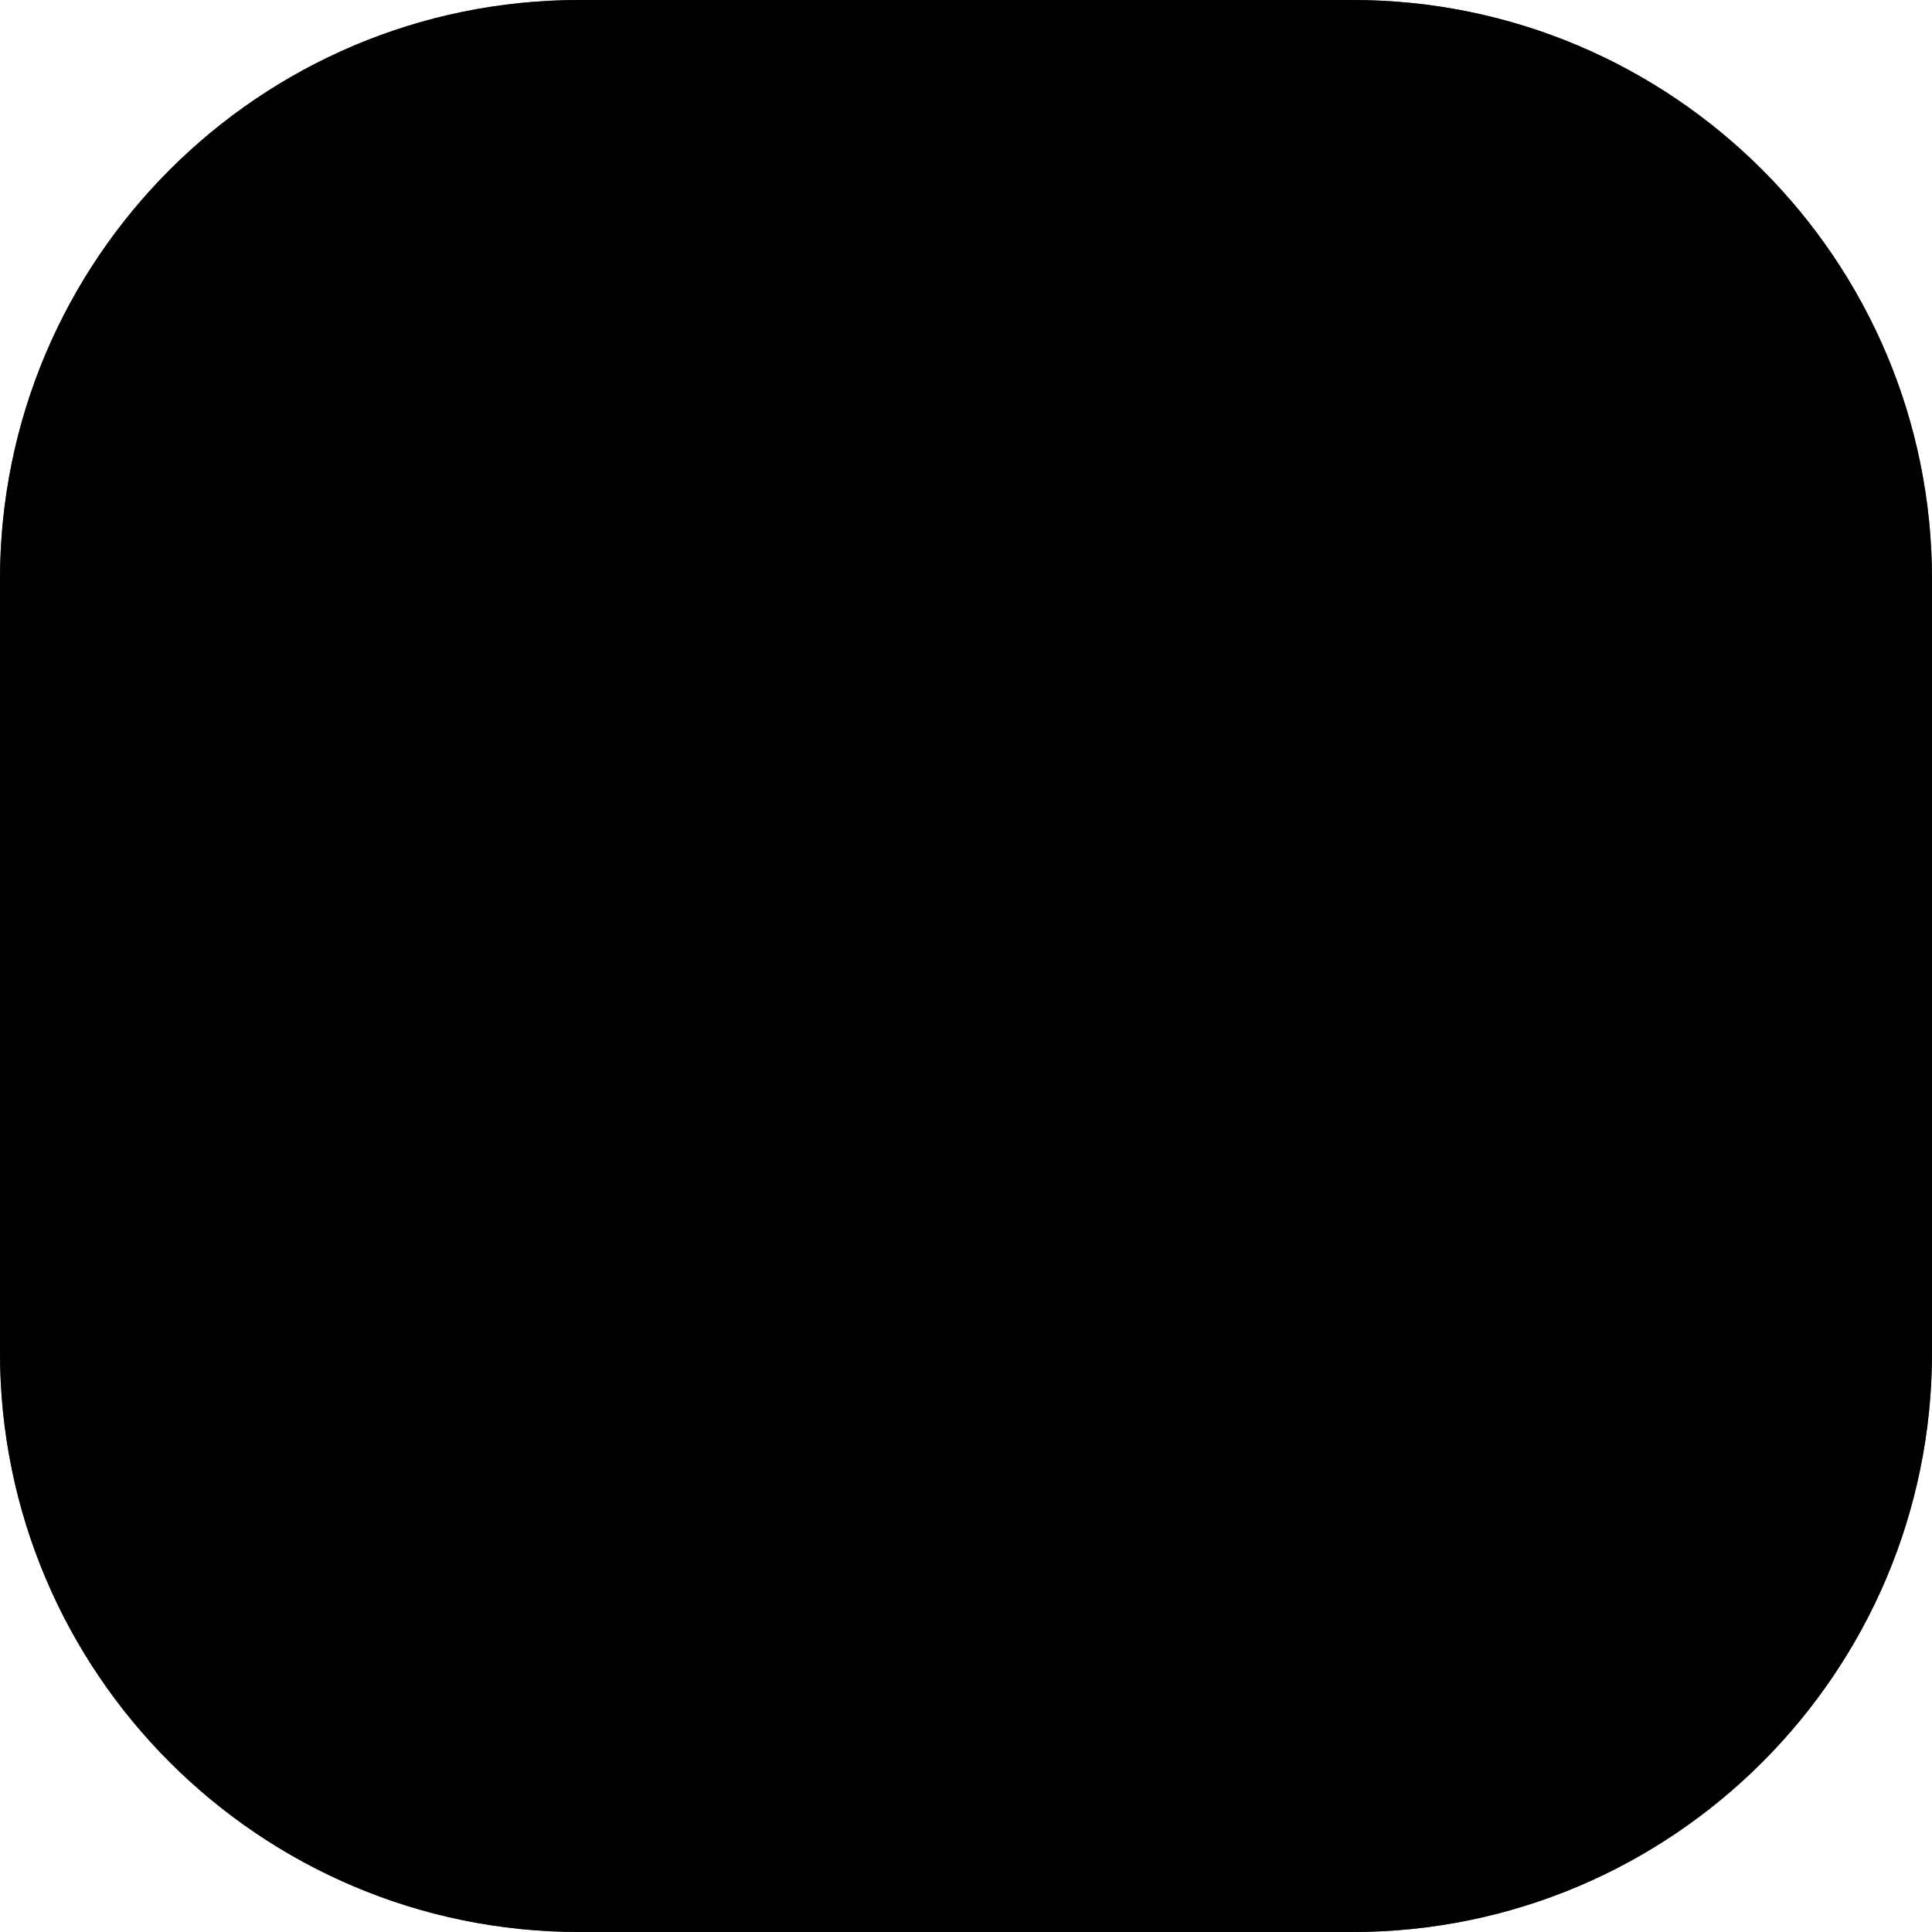
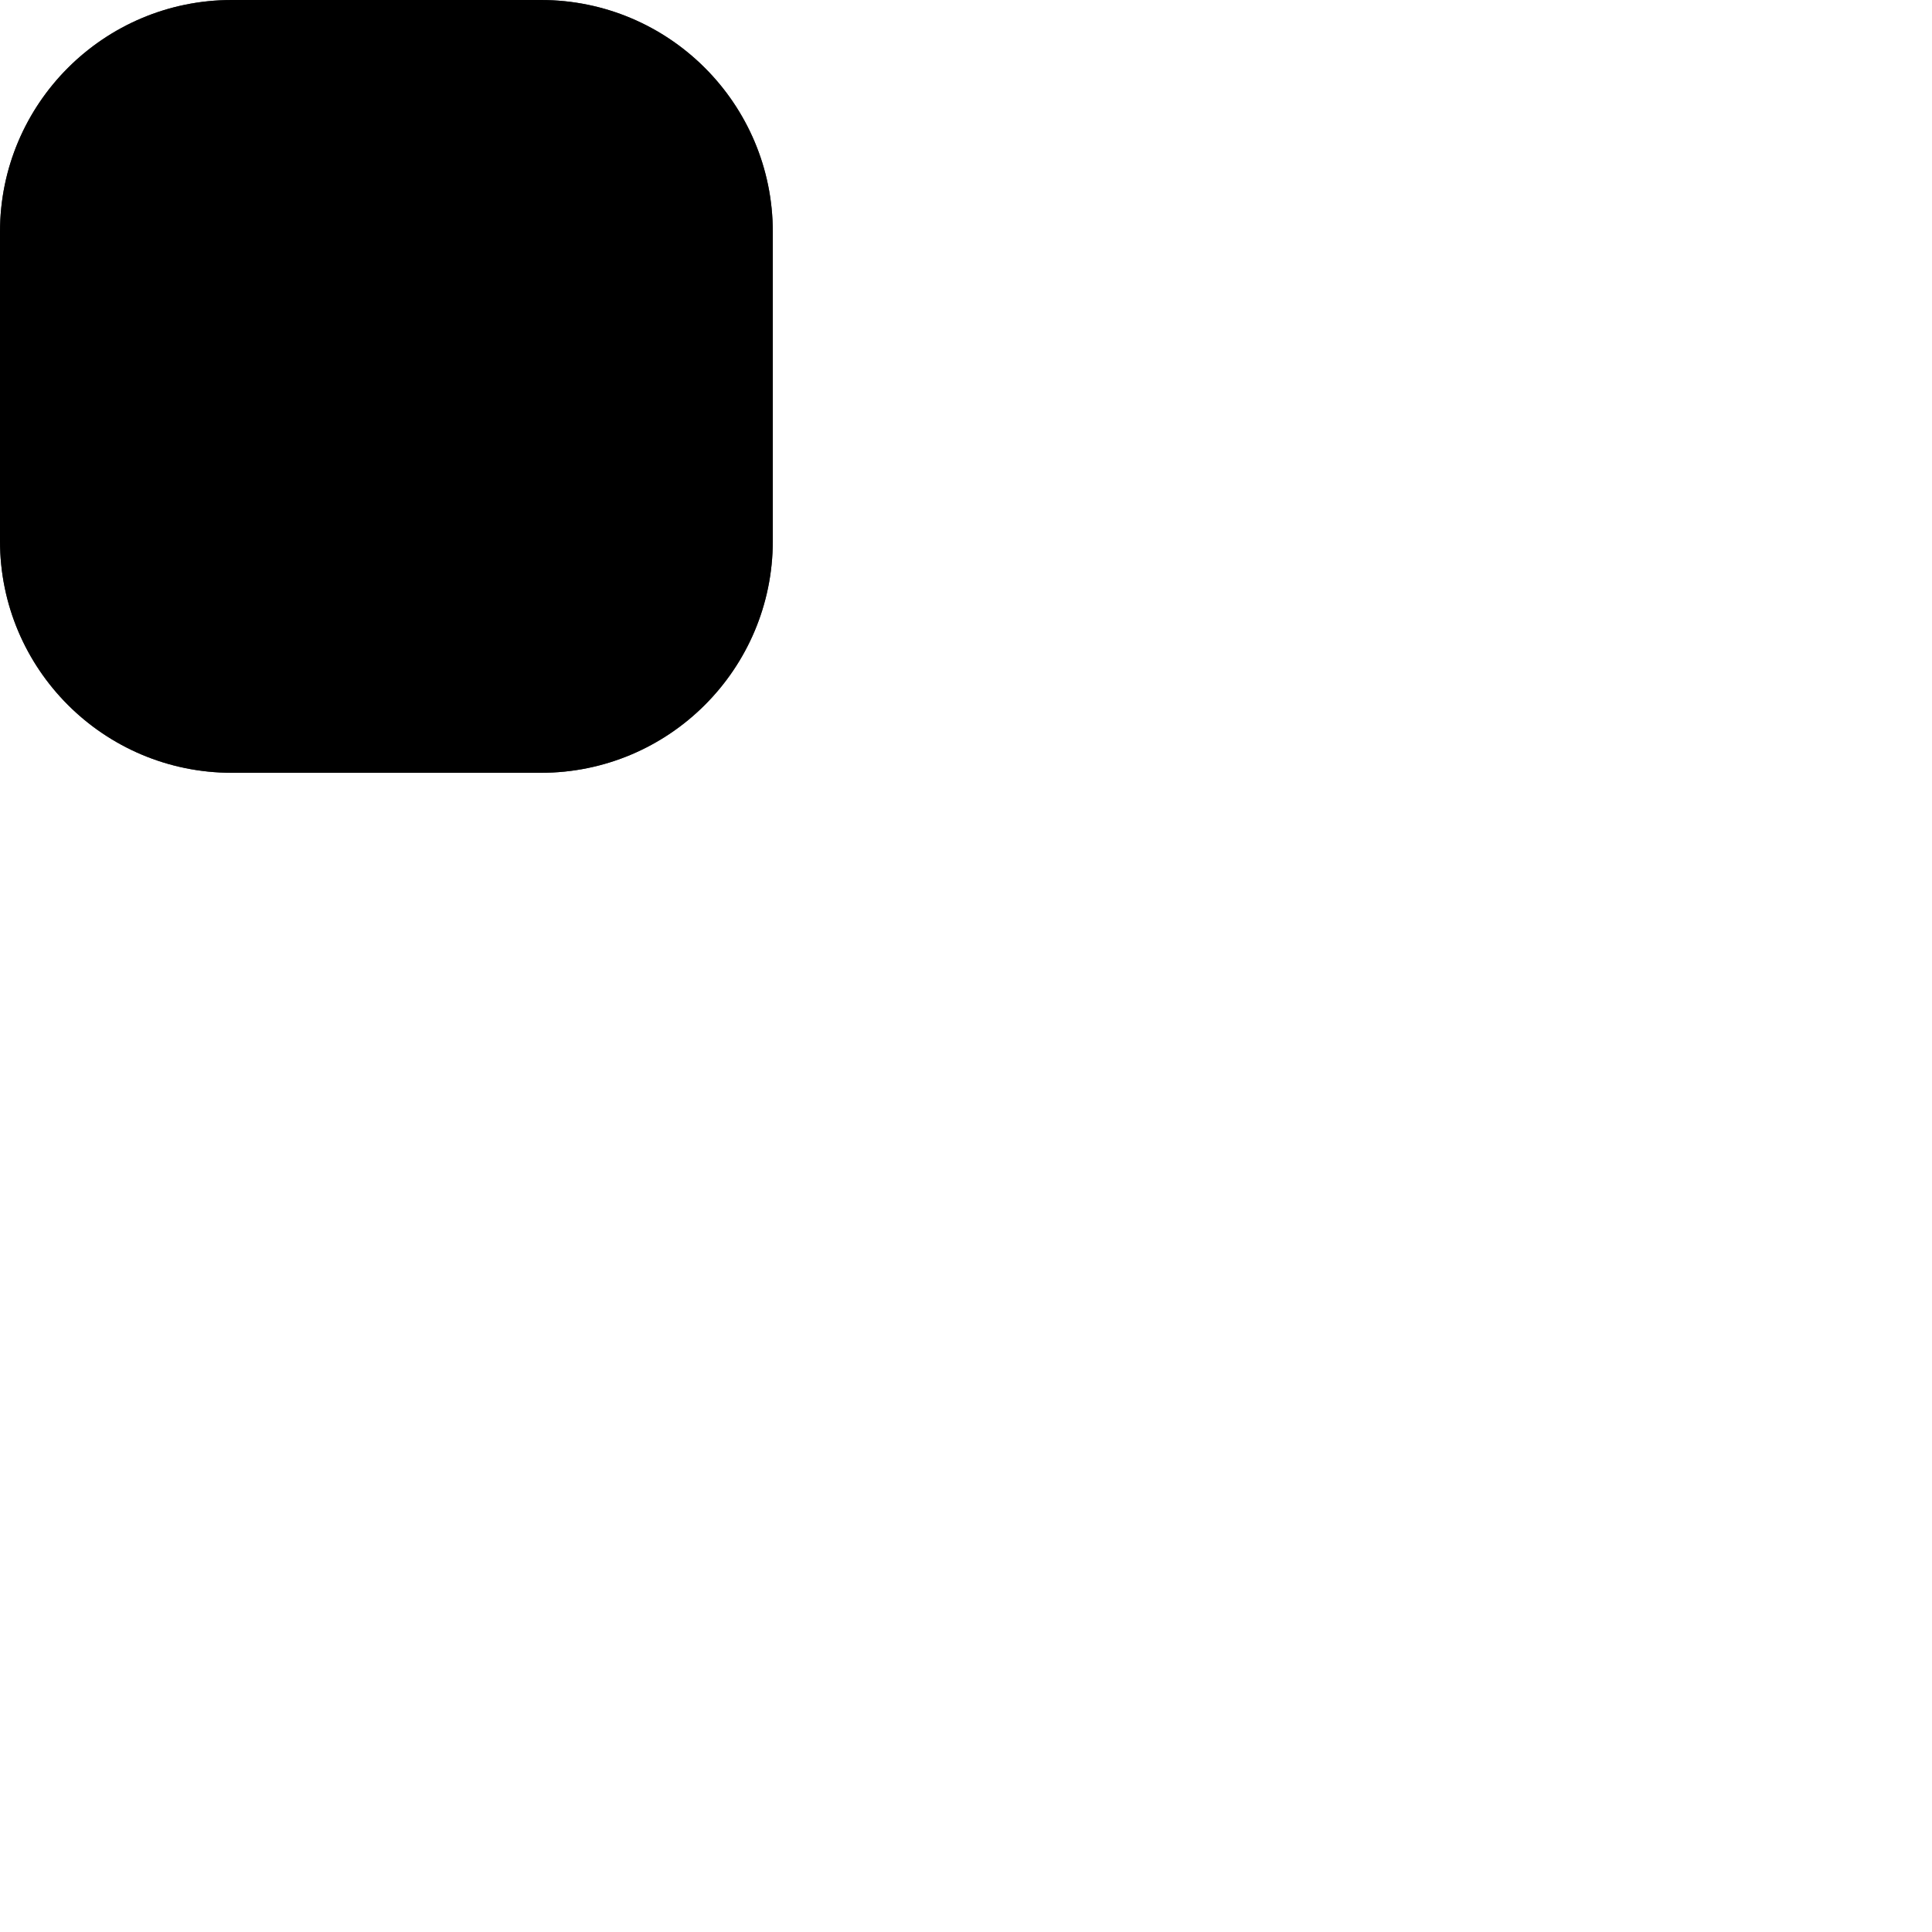
- <svg xmlns="http://www.w3.org/2000/svg" width="40" height="40" viewBox="0 0 40 40">
-   <style type="text/css" id="current-color-scheme">.ColorScheme-Text { color:#fcfcfc; } .ColorScheme-Background { color:#202326; }</style>
+ <svg xmlns="http://www.w3.org/2000/svg" width="100" height="100" viewBox="0 0 100 100">
+   <style type="text/css" id="current-color-scheme">.ColorScheme-Text { color:#fcfcfc; } .ColorScheme-Background { color:#202326; } .ColorScheme-Highlight { color:#3daee9; } .ColorScheme-NeutralText { color:#f67400; } .ColorScheme-PositiveText { color:#27ae60; }</style>
  <g id="topleft">
+     <rect fill="none" x="0" y="0" width="12" height="12" />
    <path class="ColorScheme-Background" fill="currentColor" fill-opacity="0.94" d="M12,0 A12,12 0 0 0 0,12 L12,12 Z" />
    <path class="ColorScheme-Text" fill="currentColor" fill-opacity="0.12" d="M12,0 A12,12 0 0 0 0,12 L1,12 A11,11 0 0 1 12,1 Z" />
  </g>
  <g id="topright">
+     <rect fill="none" x="28" y="0" width="12" height="12" />
    <path class="ColorScheme-Background" fill="currentColor" fill-opacity="0.94" d="M28,0 A12,12 0 0 1 40,12 L28,12 Z" />
    <path class="ColorScheme-Text" fill="currentColor" fill-opacity="0.12" d="M28,0 A12,12 0 0 1 40,12 L39,12 A11,11 0 0 0 28,1 Z" />
  </g>
  <g id="bottomleft">
+     <rect fill="none" x="0" y="28" width="12" height="12" />
    <path class="ColorScheme-Background" fill="currentColor" fill-opacity="0.94" d="M0,28 A12,12 0 0 0 12,40 L12,28 Z" />
    <path class="ColorScheme-Text" fill="currentColor" fill-opacity="0.12" d="M0,28 A12,12 0 0 0 12,40 L12,39 A11,11 0 0 1 1,28 Z" />
  </g>
  <g id="bottomright">
+     <rect fill="none" x="28" y="28" width="12" height="12" />
    <path class="ColorScheme-Background" fill="currentColor" fill-opacity="0.94" d="M40,28 A12,12 0 0 1 28,40 L28,28 Z" />
    <path class="ColorScheme-Text" fill="currentColor" fill-opacity="0.12" d="M40,28 A12,12 0 0 1 28,40 L28,39 A11,11 0 0 0 39,28 Z" />
  </g>
  <g id="top">
+     <rect fill="none" x="12" y="0" width="16" height="12" />
    <rect class="ColorScheme-Background" fill="currentColor" fill-opacity="0.94" x="12" y="0" width="16" height="12" />
    <rect class="ColorScheme-Text" fill="currentColor" fill-opacity="0.12" x="12" y="0" width="16" height="1" />
  </g>
  <g id="bottom">
+     <rect fill="none" x="12" y="28" width="16" height="12" />
    <rect class="ColorScheme-Background" fill="currentColor" fill-opacity="0.94" x="12" y="28" width="16" height="12" />
    <rect class="ColorScheme-Text" fill="currentColor" fill-opacity="0.12" x="12" y="39" width="16" height="1" />
  </g>
  <g id="left">
+     <rect fill="none" x="0" y="12" width="12" height="16" />
    <rect class="ColorScheme-Background" fill="currentColor" fill-opacity="0.94" x="0" y="12" width="12" height="16" />
    <rect class="ColorScheme-Text" fill="currentColor" fill-opacity="0.12" x="0" y="12" width="1" height="16" />
  </g>
  <g id="right">
+     <rect fill="none" x="28" y="12" width="12" height="16" />
    <rect class="ColorScheme-Background" fill="currentColor" fill-opacity="0.94" x="28" y="12" width="12" height="16" />
    <rect class="ColorScheme-Text" fill="currentColor" fill-opacity="0.12" x="39" y="12" width="1" height="16" />
  </g>
  <g id="center">
+     <rect fill="none" x="12" y="12" width="16" height="16" />
    <rect class="ColorScheme-Background" fill="currentColor" fill-opacity="0.94" x="12" y="12" width="16" height="16" />
  </g>
  <g id="mask-topleft">
+     <rect fill="none" x="0" y="0" width="12" height="12" />
    <path fill="#000000" d="M12,0 A12,12 0 0 0 0,12 L12,12 Z" />
  </g>
  <g id="mask-topright">
+     <rect fill="none" x="28" y="0" width="12" height="12" />
    <path fill="#000000" d="M28,0 A12,12 0 0 1 40,12 L28,12 Z" />
  </g>
  <g id="mask-bottomleft">
+     <rect fill="none" x="0" y="28" width="12" height="12" />
    <path fill="#000000" d="M0,28 A12,12 0 0 0 12,40 L12,28 Z" />
  </g>
  <g id="mask-bottomright">
+     <rect fill="none" x="28" y="28" width="12" height="12" />
    <path fill="#000000" d="M40,28 A12,12 0 0 1 28,40 L28,28 Z" />
  </g>
  <g id="mask-top">
+     <rect fill="none" x="12" y="0" width="16" height="12" />
    <rect fill="#000000" x="12" y="0" width="16" height="12" />
  </g>
  <g id="mask-bottom">
+     <rect fill="none" x="12" y="28" width="16" height="12" />
    <rect fill="#000000" x="12" y="28" width="16" height="12" />
  </g>
  <g id="mask-left">
+     <rect fill="none" x="0" y="12" width="12" height="16" />
    <rect fill="#000000" x="0" y="12" width="12" height="16" />
  </g>
  <g id="mask-right">
+     <rect fill="none" x="28" y="12" width="12" height="16" />
    <rect fill="#000000" x="28" y="12" width="12" height="16" />
  </g>
  <g id="mask-center">
+     <rect fill="none" x="12" y="12" width="16" height="16" />
    <rect fill="#000000" x="12" y="12" width="16" height="16" />
  </g>
-   <rect id="hint-top-margin" x="12" y="0" width="6" height="6" fill="none" />
-   <rect id="hint-bottom-margin" x="12" y="34" width="6" height="6" fill="none" />
-   <rect id="hint-left-margin" x="0" y="12" width="6" height="6" fill="none" />
-   <rect id="hint-right-margin" x="34" y="12" width="6" height="6" fill="none" />
+   <rect id="hint-top-margin" width="6" height="6" fill="none" />
+   <rect id="hint-bottom-margin" width="6" height="6" fill="none" />
+   <rect id="hint-left-margin" width="6" height="6" fill="none" />
+   <rect id="hint-right-margin" width="6" height="6" fill="none" />
</svg>
